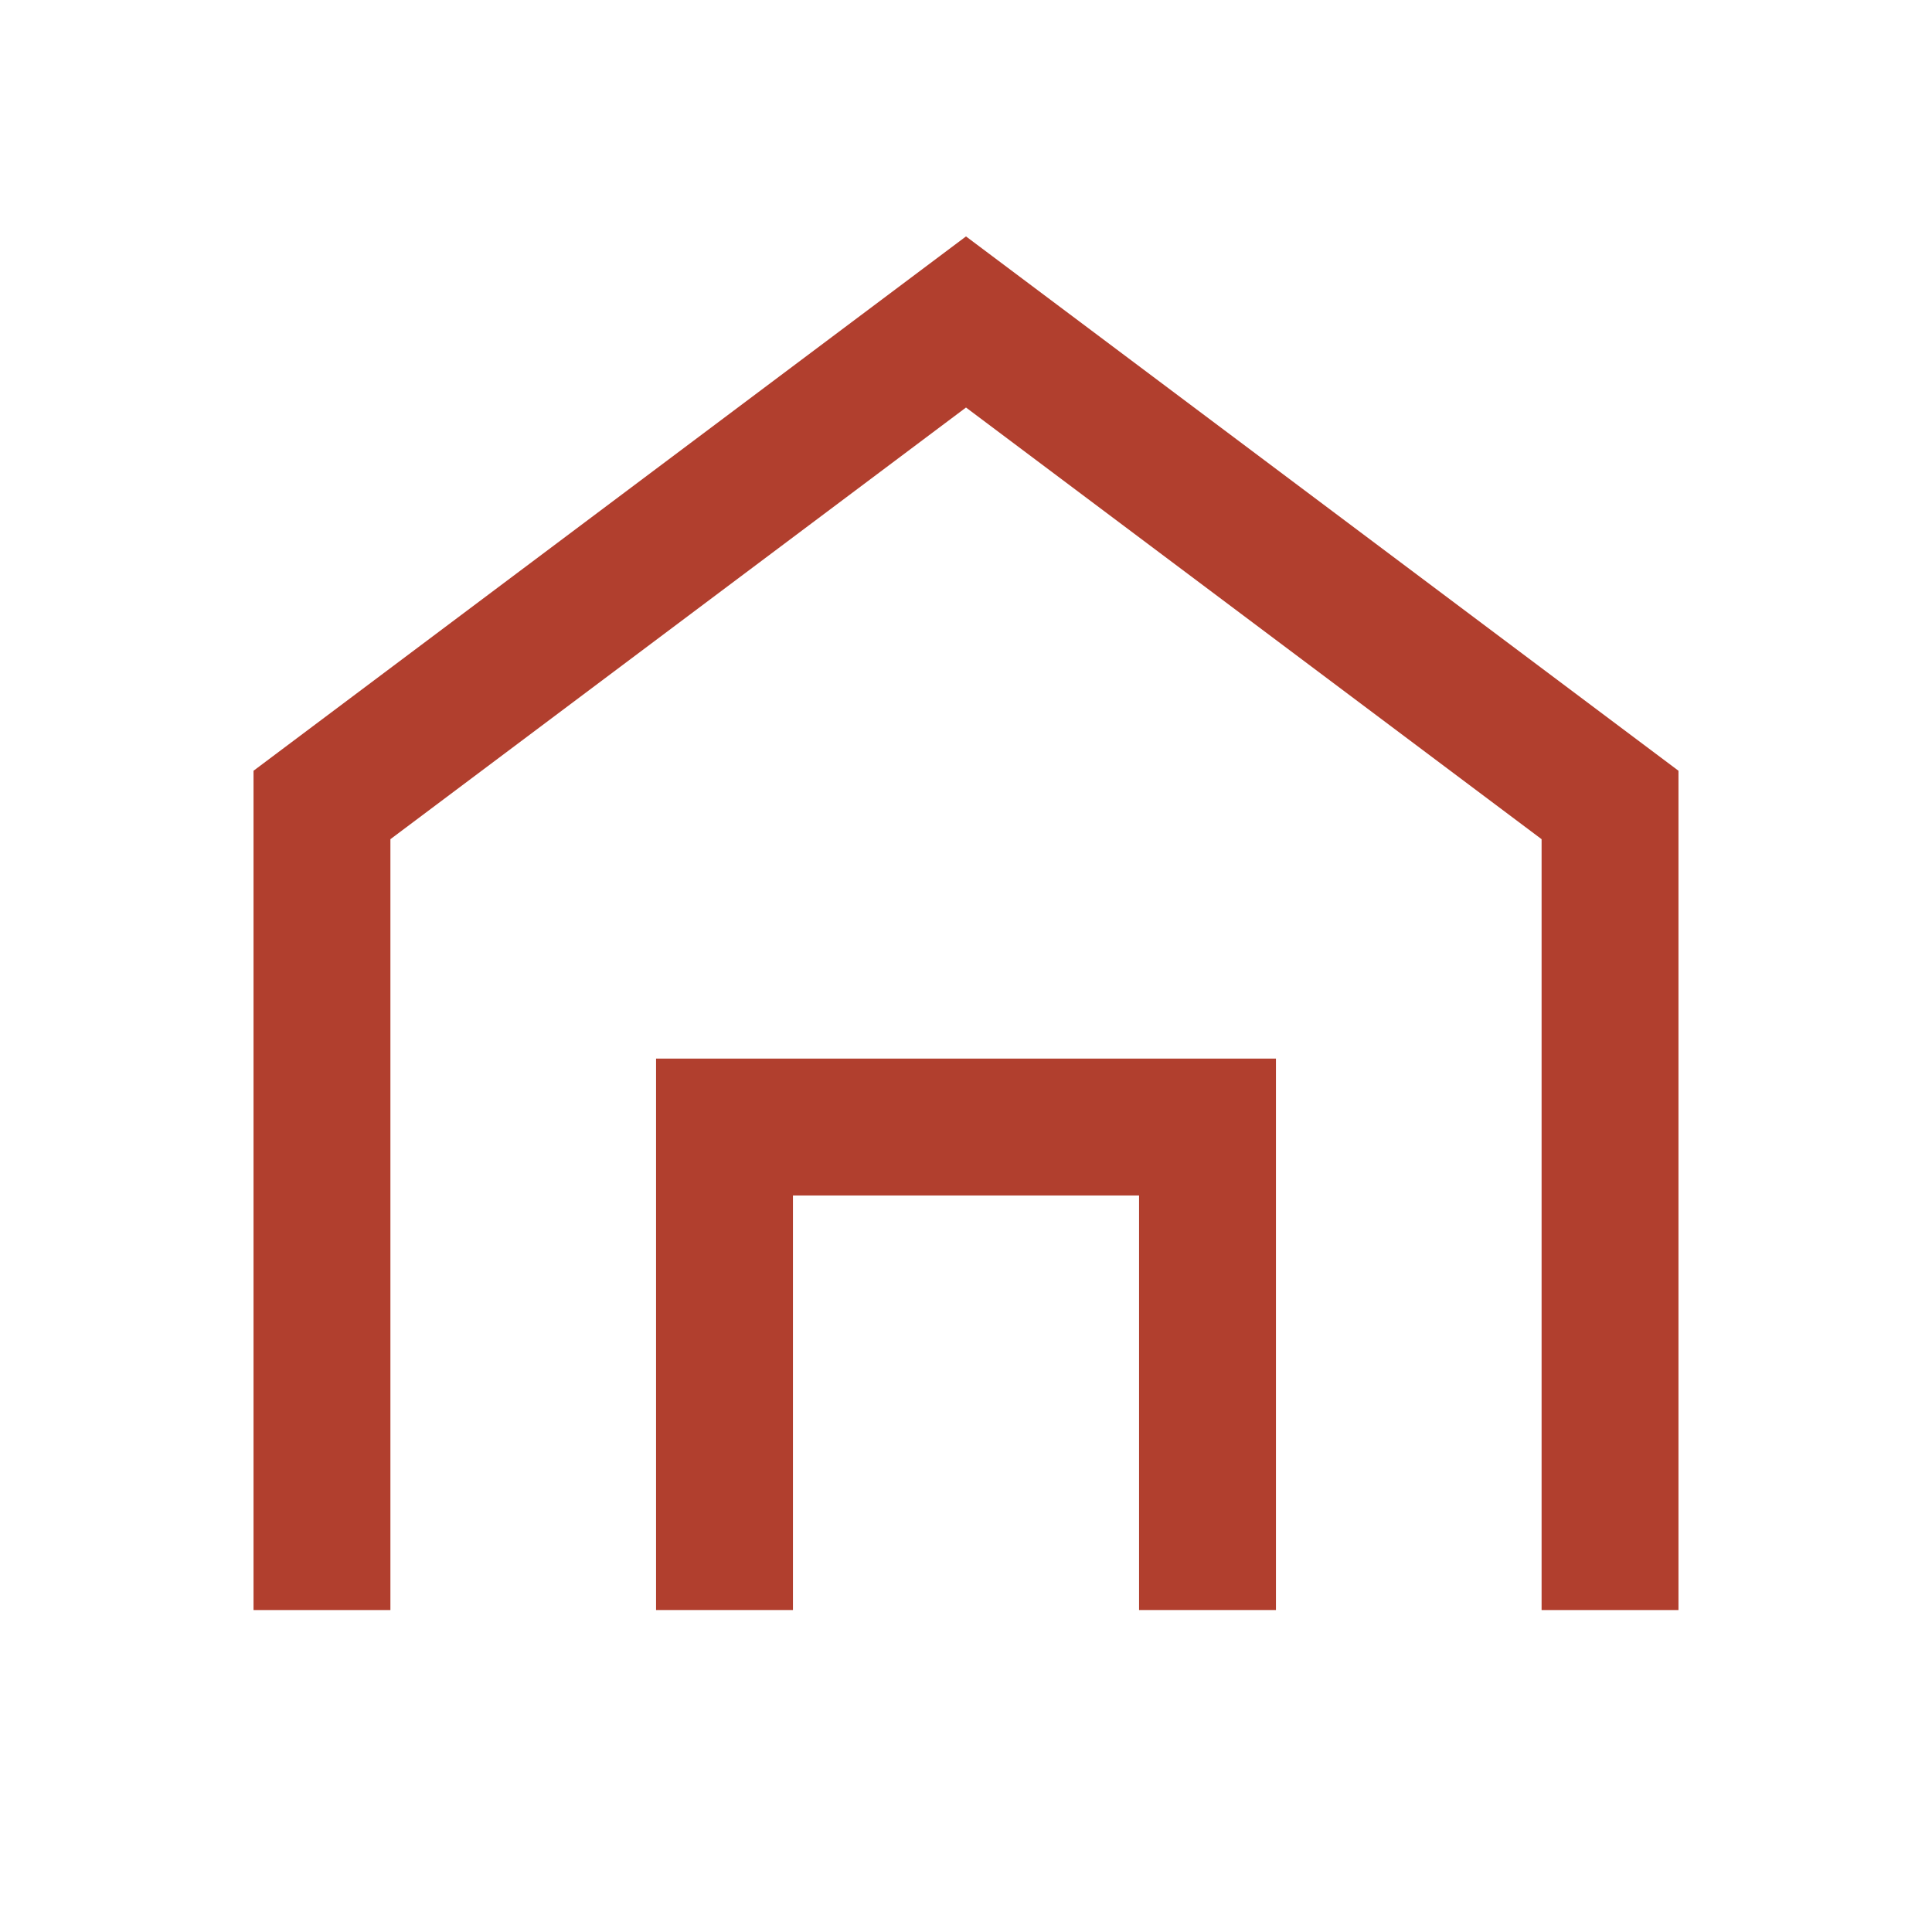
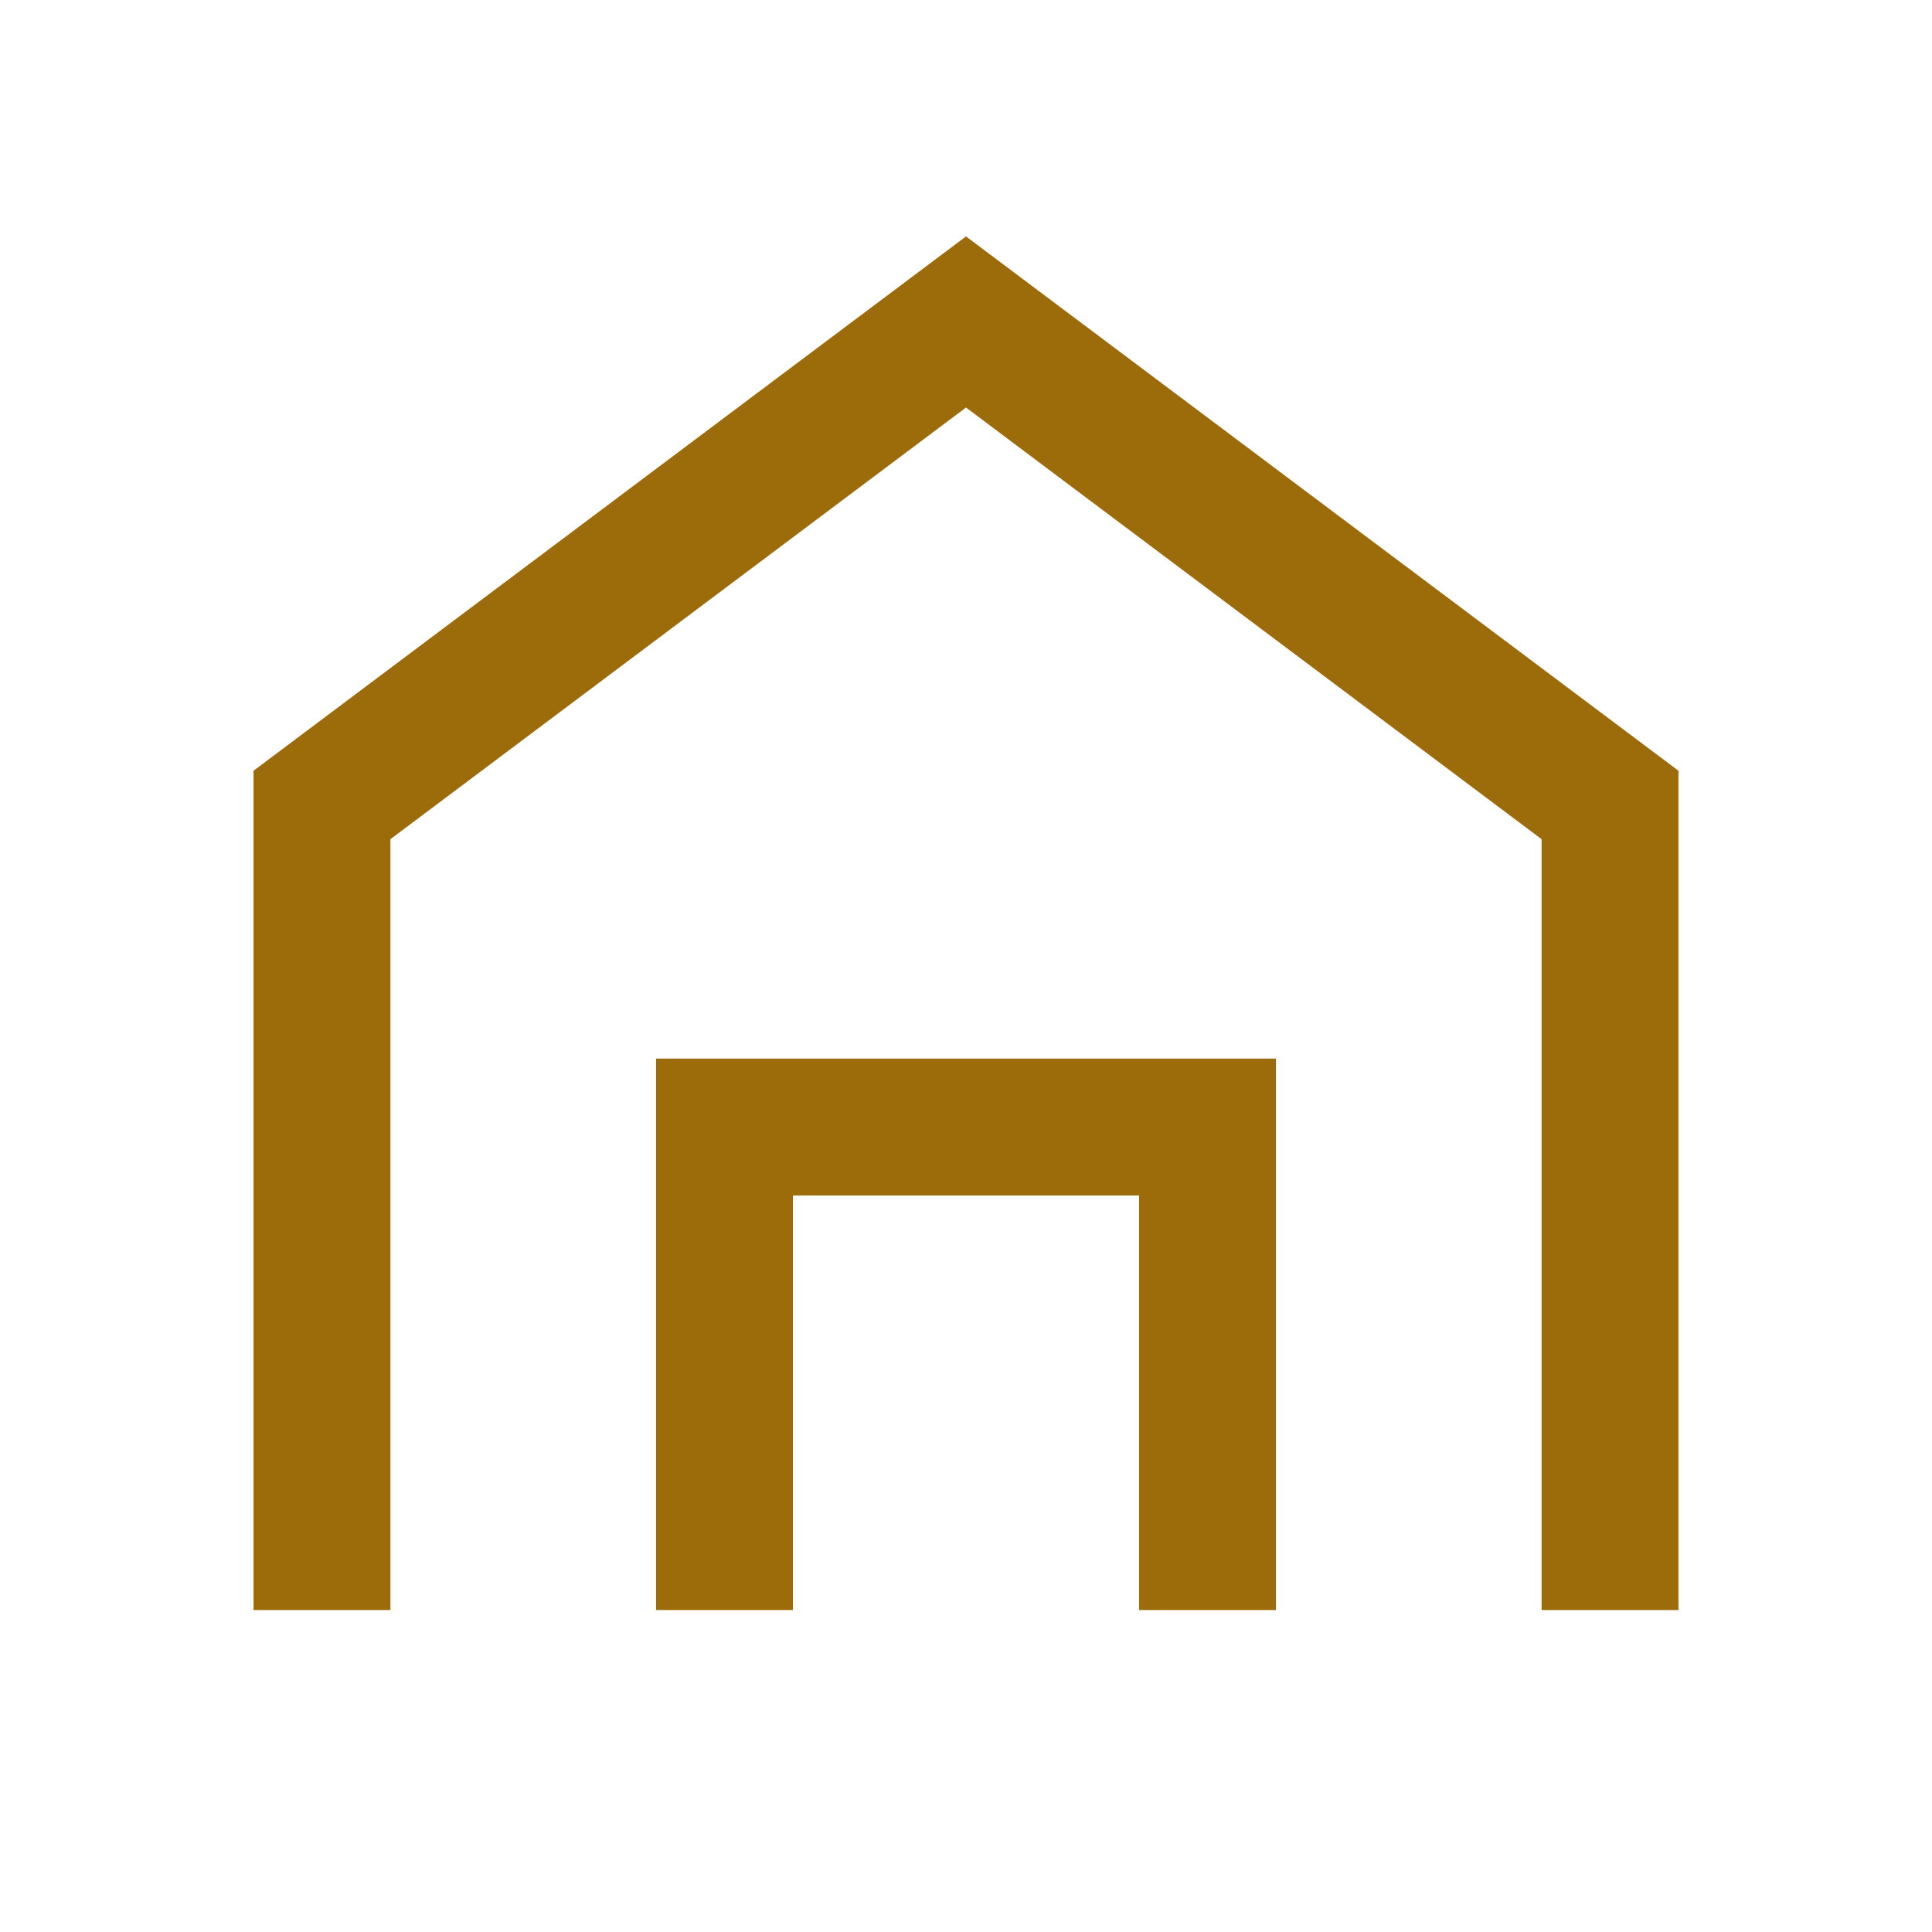
<svg xmlns="http://www.w3.org/2000/svg" preserveAspectRatio="none" overflow="visible" style="display: block;" width="20" height="20" viewBox="0 0 20 20" fill="none">
  <g id="Frame">
-     <path id="Vector" d="M3.333 16.667V8.333L10 3.333L16.667 8.333V16.667" stroke="#B13F2E" stroke-width="1.417" />
-     <path id="Vector_2" d="M7.5 16.667V11.667H12.5V16.667" stroke="#B13F2E" stroke-width="1.417" />
+     <path id="Vector" d="M3.333 16.667V8.333L10 3.333L16.667 8.333V16.667" stroke="#9C6C0A" stroke-width="1.417" />
+     <path id="Vector_2" d="M7.5 16.667V11.667H12.5V16.667" stroke="#9C6C0A" stroke-width="1.417" />
  </g>
</svg>
